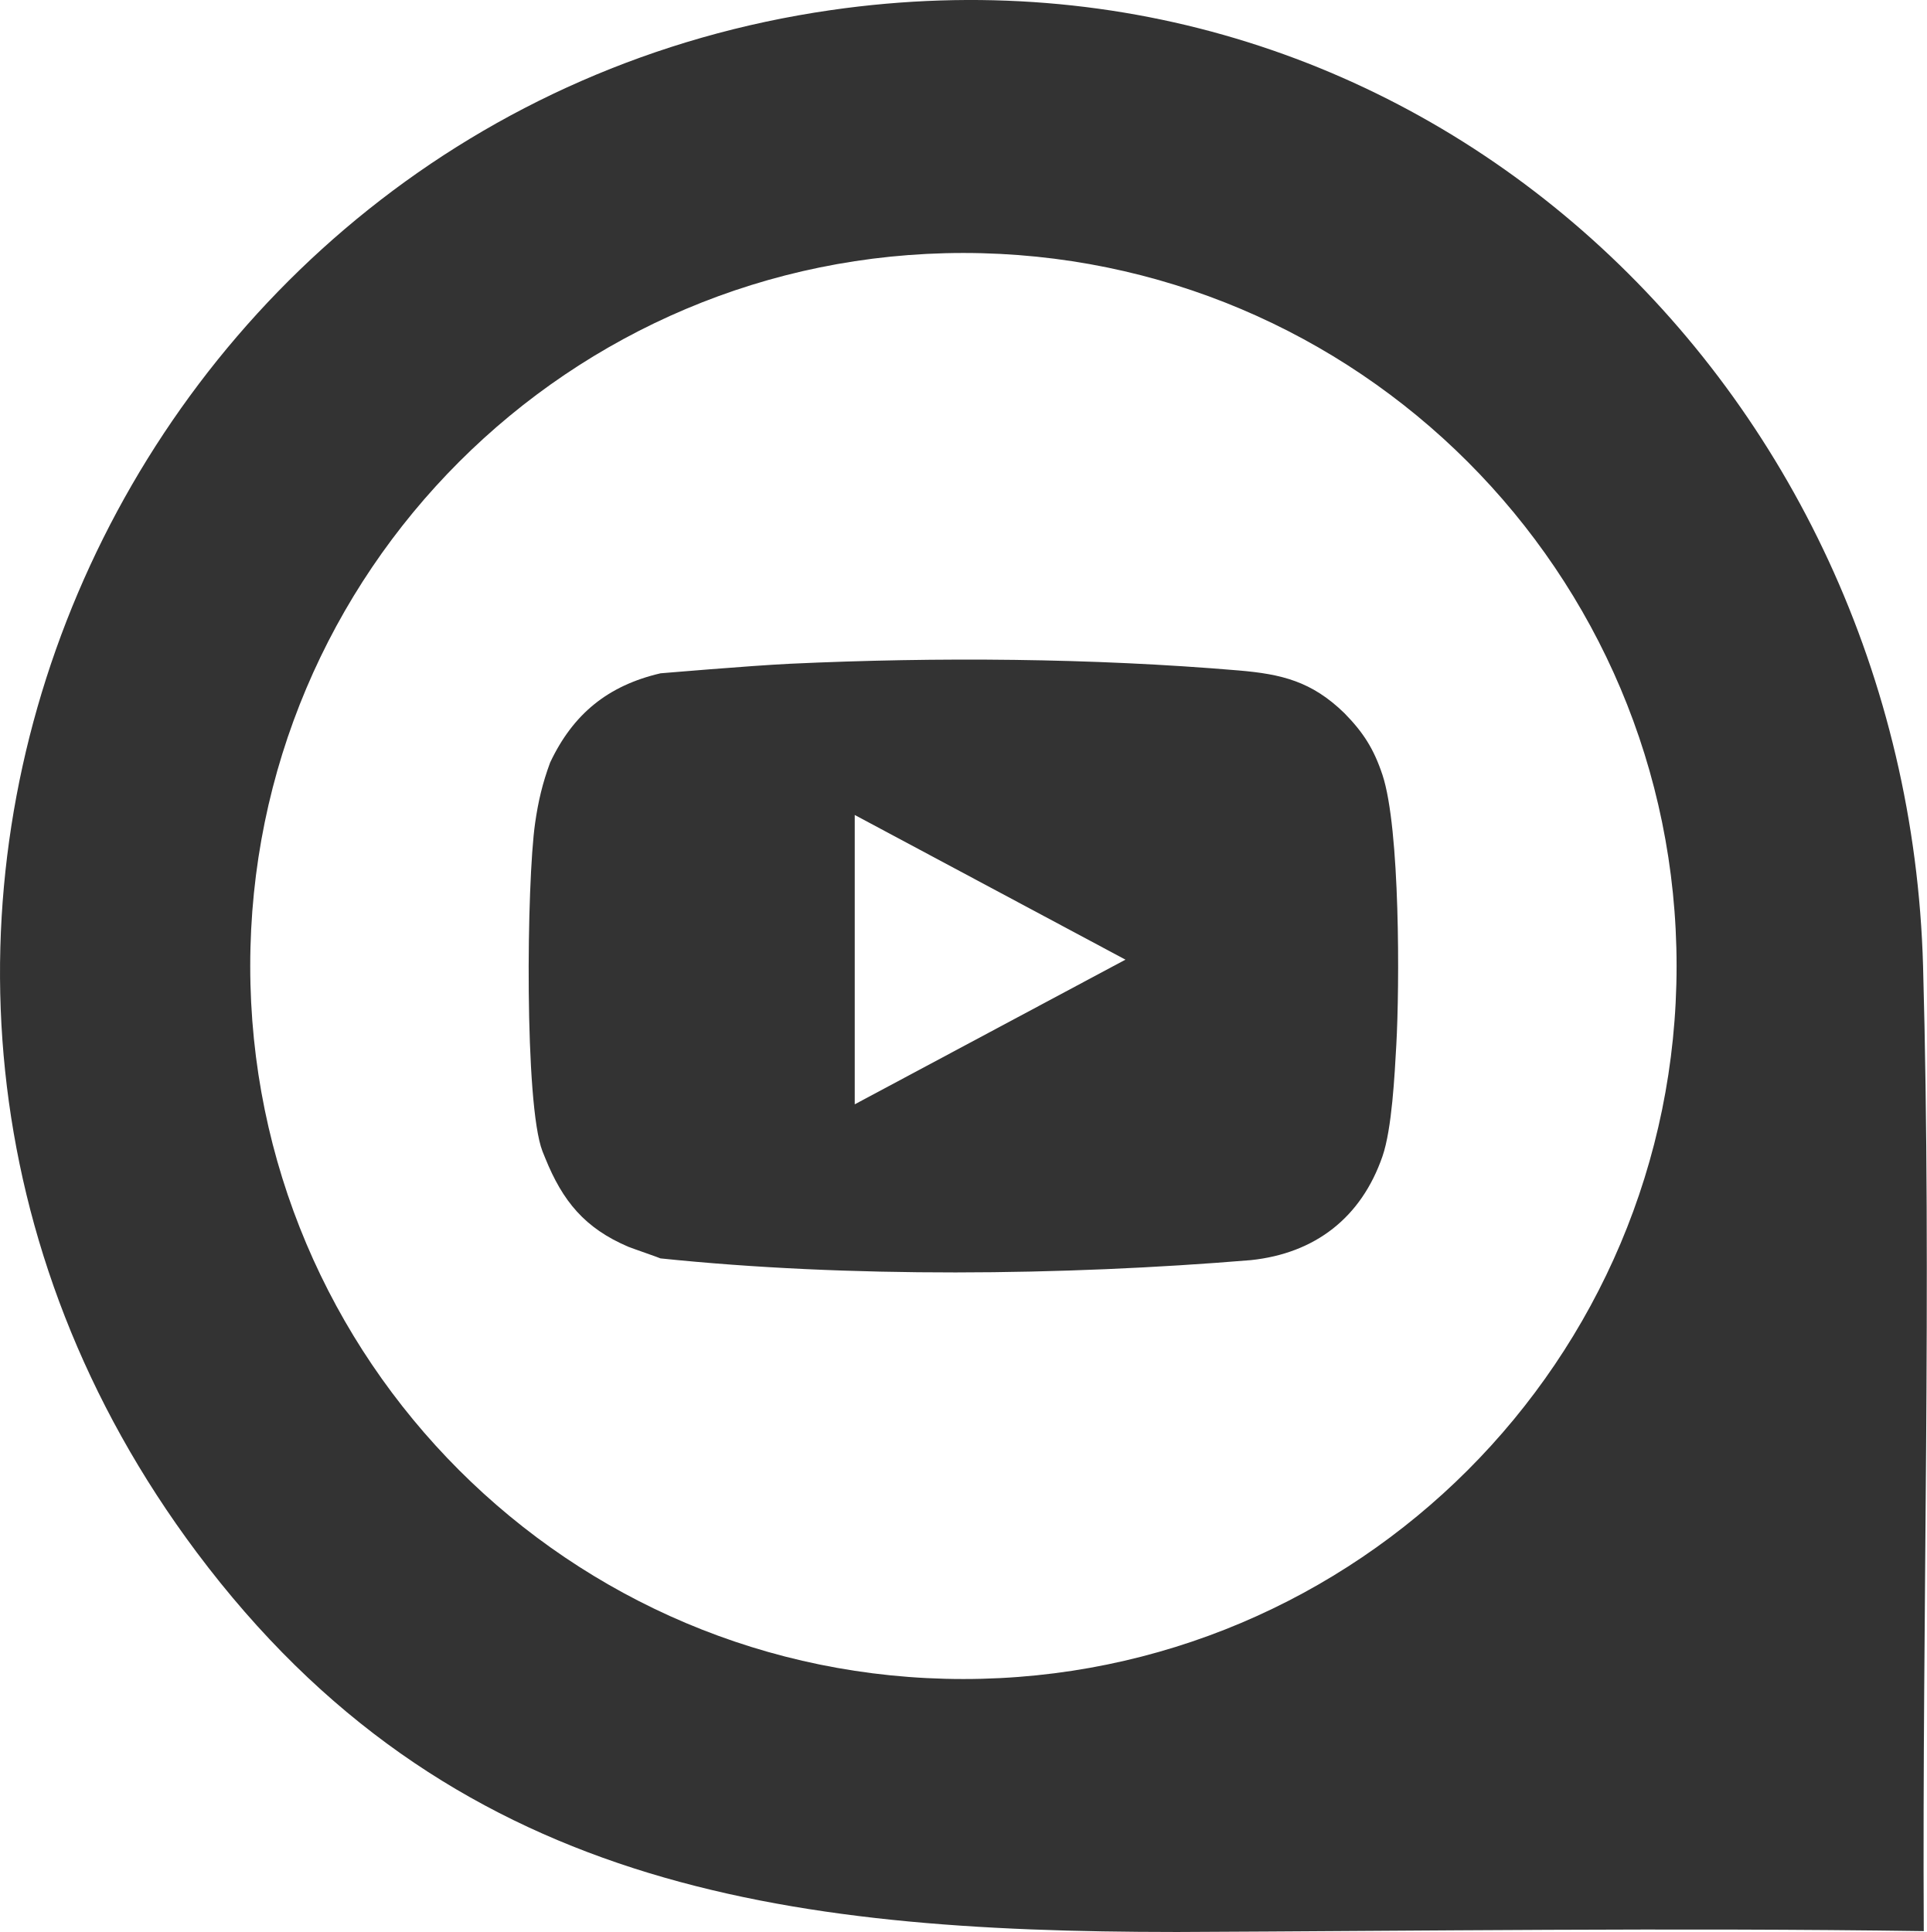
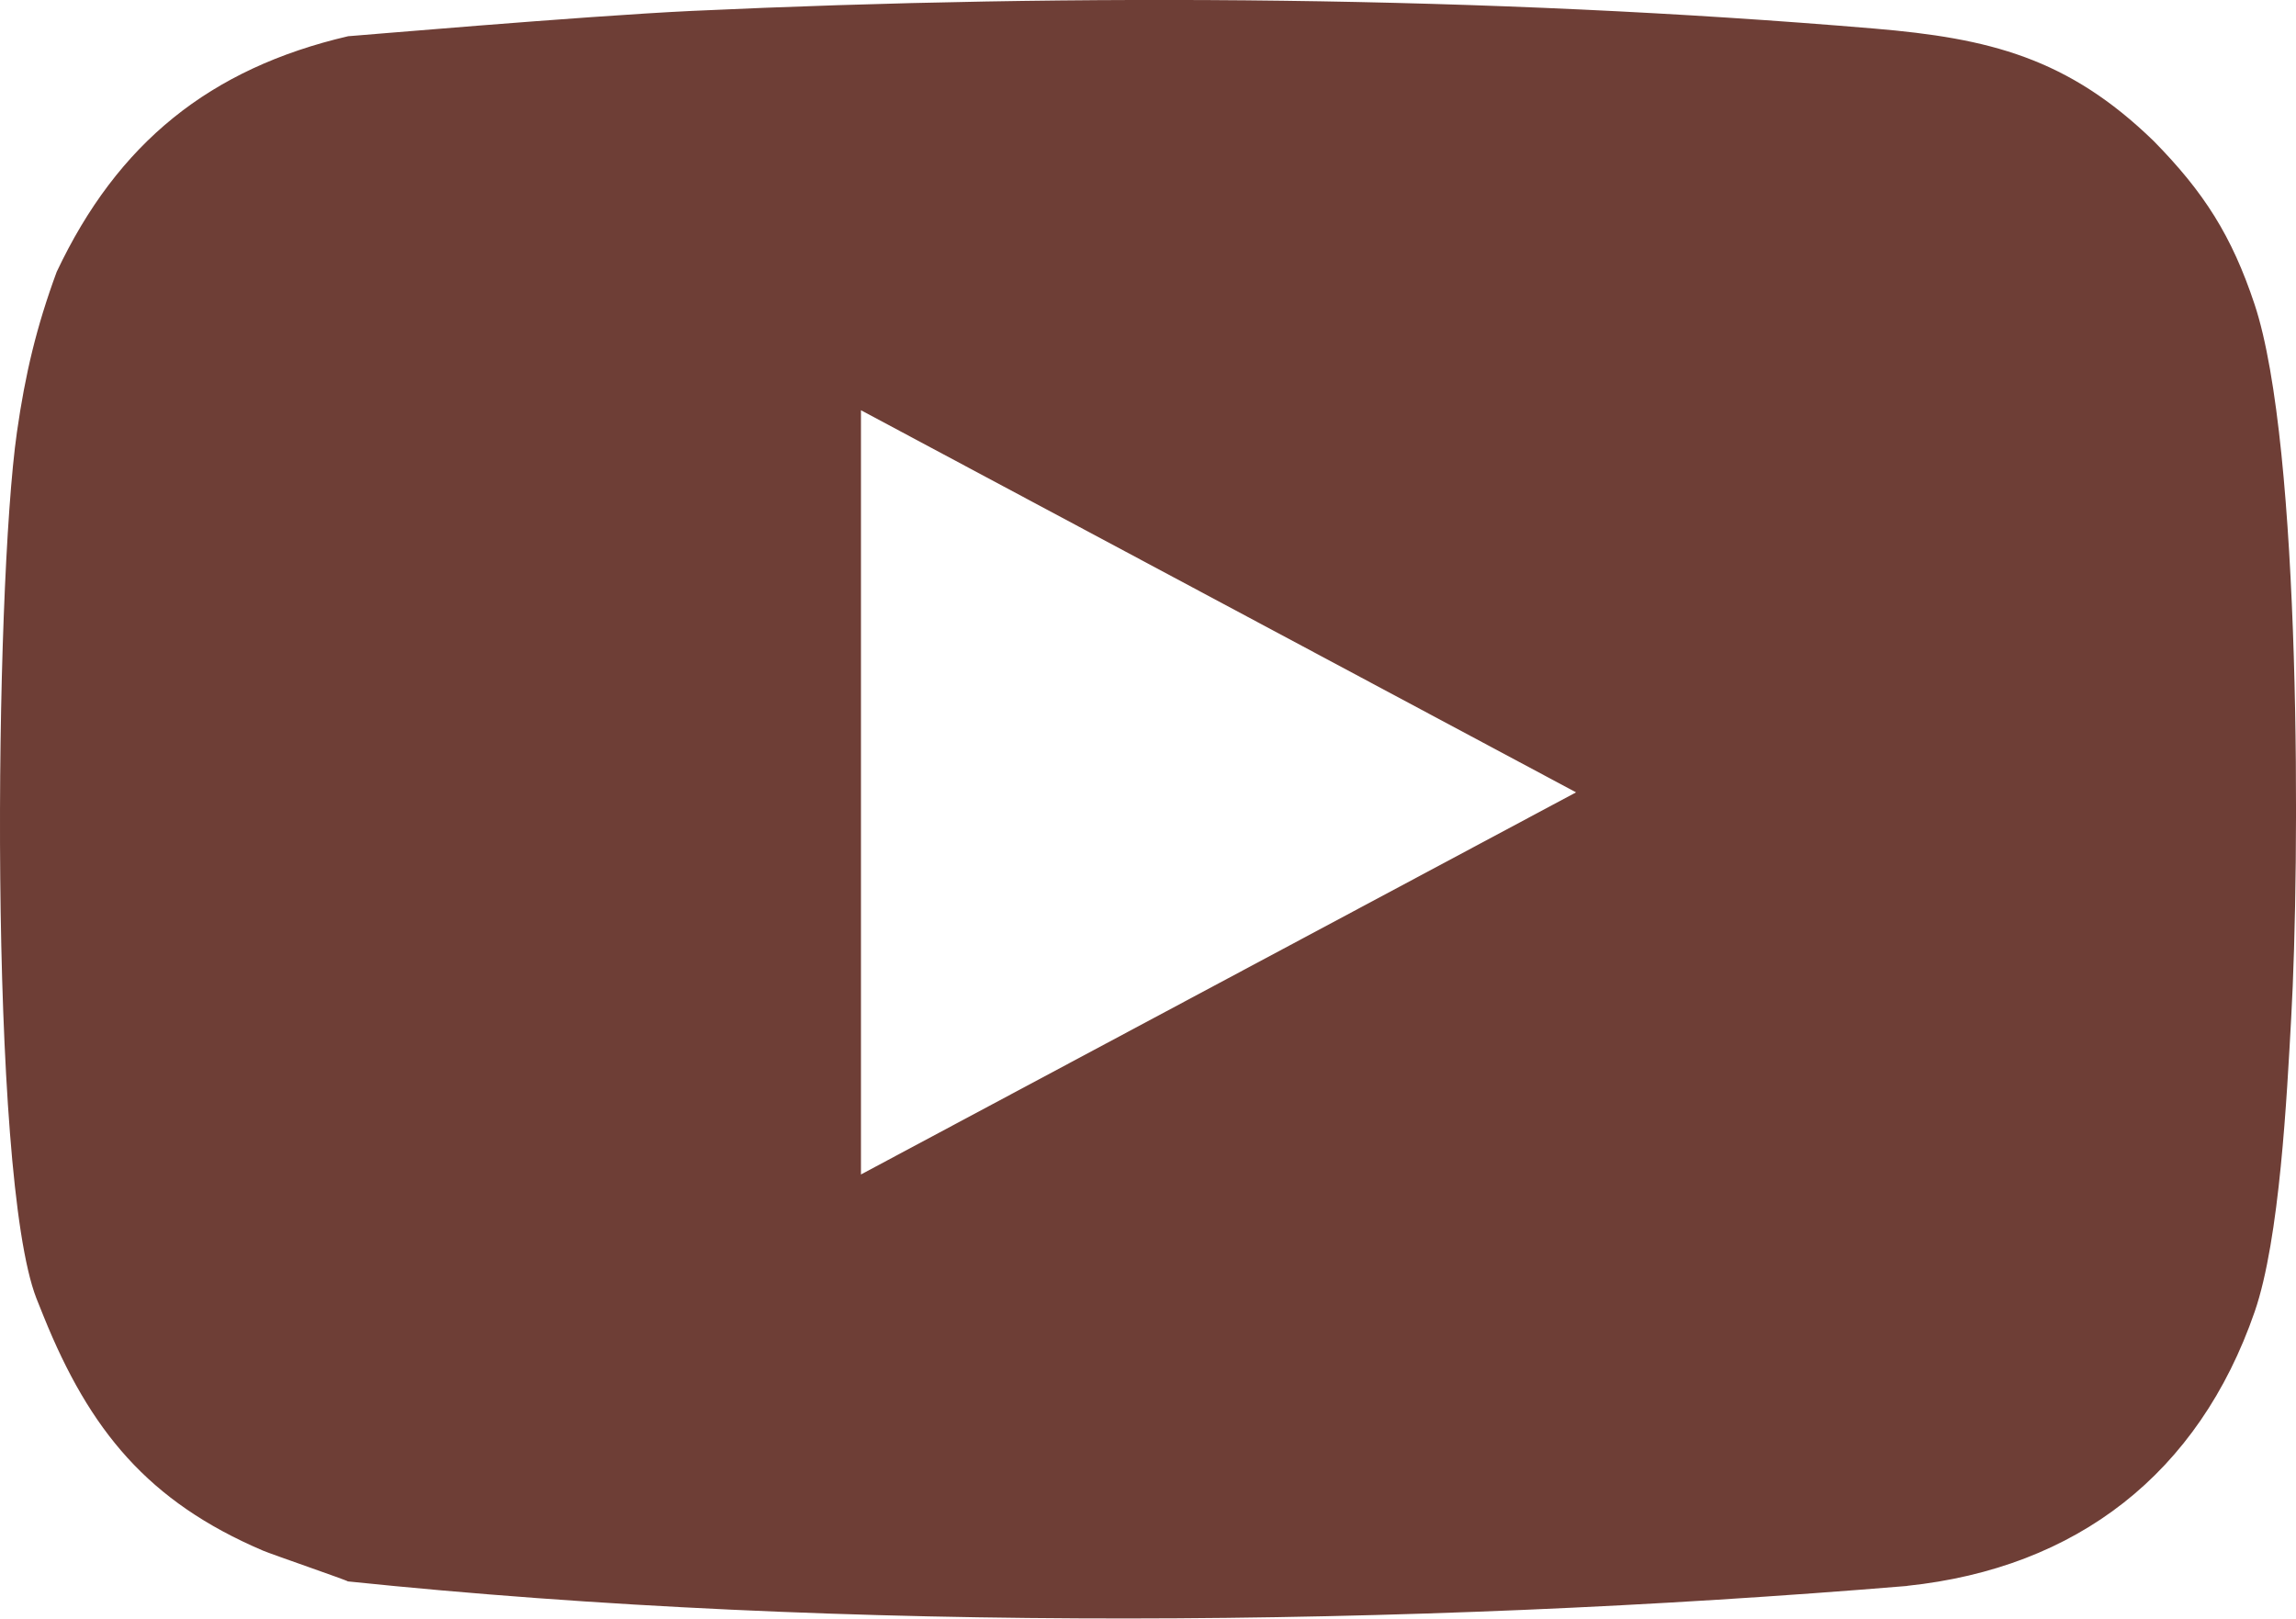
- <svg xmlns="http://www.w3.org/2000/svg" xml:space="preserve" width="34.485mm" height="34.585mm" version="1.1" style="shape-rendering:geometricPrecision; text-rendering:geometricPrecision; image-rendering:optimizeQuality; fill-rule:evenodd; clip-rule:evenodd" viewBox="0 0 1175.75 1179.17">
+ <svg xmlns="http://www.w3.org/2000/svg" xml:space="preserve" width="15.562mm" height="10.971mm" version="1.1" style="shape-rendering:geometricPrecision; text-rendering:geometricPrecision; image-rendering:optimizeQuality; fill-rule:evenodd; clip-rule:evenodd" viewBox="0 0 201.69 142.19">
  <defs>
    <style type="text/css">
   
-     .fil0 {fill:#333333}
+     .fil0 {fill:#6E3E36}
   
  </style>
  </defs>
  <g id="Camada_x0020_1">
-     <path class="fil0" d="M763.31 769.1c-114.84,9.52 -245.7,10.86 -360.31,-1.06 -0.06,-0.2 -17.64,-6.26 -19.6,-7.09 -26.56,-11.34 -40.06,-27.77 -50.72,-54.17l-1.67 -4.13c-11.1,-28.53 -9.7,-163.93 -4.49,-200.26 1.92,-13.39 4.49,-24.29 9.17,-36.99 14.07,-29.8 35.41,-47.02 67.37,-54.46 -0.31,0.07 53.91,-4.63 79.3,-5.84 89.66,-4.15 183.9,-3.47 273.34,4.09 26.48,2.24 44.72,6.7 64.59,26.01 11.63,11.83 18.03,21.89 23.28,37.69 10.88,32.77 10.46,129.34 8.46,164.93 -1.01,17.91 -2.64,51.13 -8.44,67.92 -12.94,37.42 -41.08,59.22 -80.28,63.36zm-76.55 -183.39l-82.6 44.15 -82.6 44.15 0 -88.3 0 -88.3 82.6 44.15 82.6 44.15z" />
-     <path class="fil0" d="M717.23 1179.17c152.38,-0.65 304.23,-2.71 456.66,-0.54 -0.99,-195 4.95,-394.64 -0.42,-588.79 -9.77,-353.48 -306.77,-635.56 -666.4,-583.67 -433.36,62.53 -663.06,572.5 -387.04,941.29 153.46,205.04 357.68,231.61 597.19,231.7zm-129.35 -1024.77c240.34,0 435.18,194.84 435.18,435.19 0,240.34 -194.84,435.18 -435.18,435.18 -240.35,0 -435.19,-194.84 -435.19,-435.18 0,-240.35 194.84,-435.19 435.19,-435.19z" />
+     <path class="fil0" d="M167.53 139.33c-43.65,3.62 -93.4,4.13 -136.97,-0.4 -0.02,-0.08 -6.7,-2.38 -7.45,-2.7 -10.1,-4.31 -15.23,-10.56 -19.28,-20.59l-0.63 -1.57c-4.22,-10.84 -3.69,-62.32 -1.71,-76.13 0.73,-5.09 1.71,-9.23 3.49,-14.06 5.35,-11.33 13.46,-17.87 25.61,-20.7 -0.12,0.03 20.49,-1.76 30.15,-2.22 34.08,-1.58 69.91,-1.32 103.91,1.55 10.07,0.85 17,2.55 24.55,9.89 4.42,4.5 6.85,8.32 8.85,14.33 4.14,12.46 3.98,49.17 3.22,62.69 -0.38,6.81 -1,19.43 -3.21,25.82 -4.92,14.22 -15.62,22.51 -30.52,24.08zm-29.1 -69.71l-31.4 16.78 -31.4 16.78 0 -33.57 0 -33.57 31.4 16.78 31.4 16.78z" />
  </g>
</svg>
